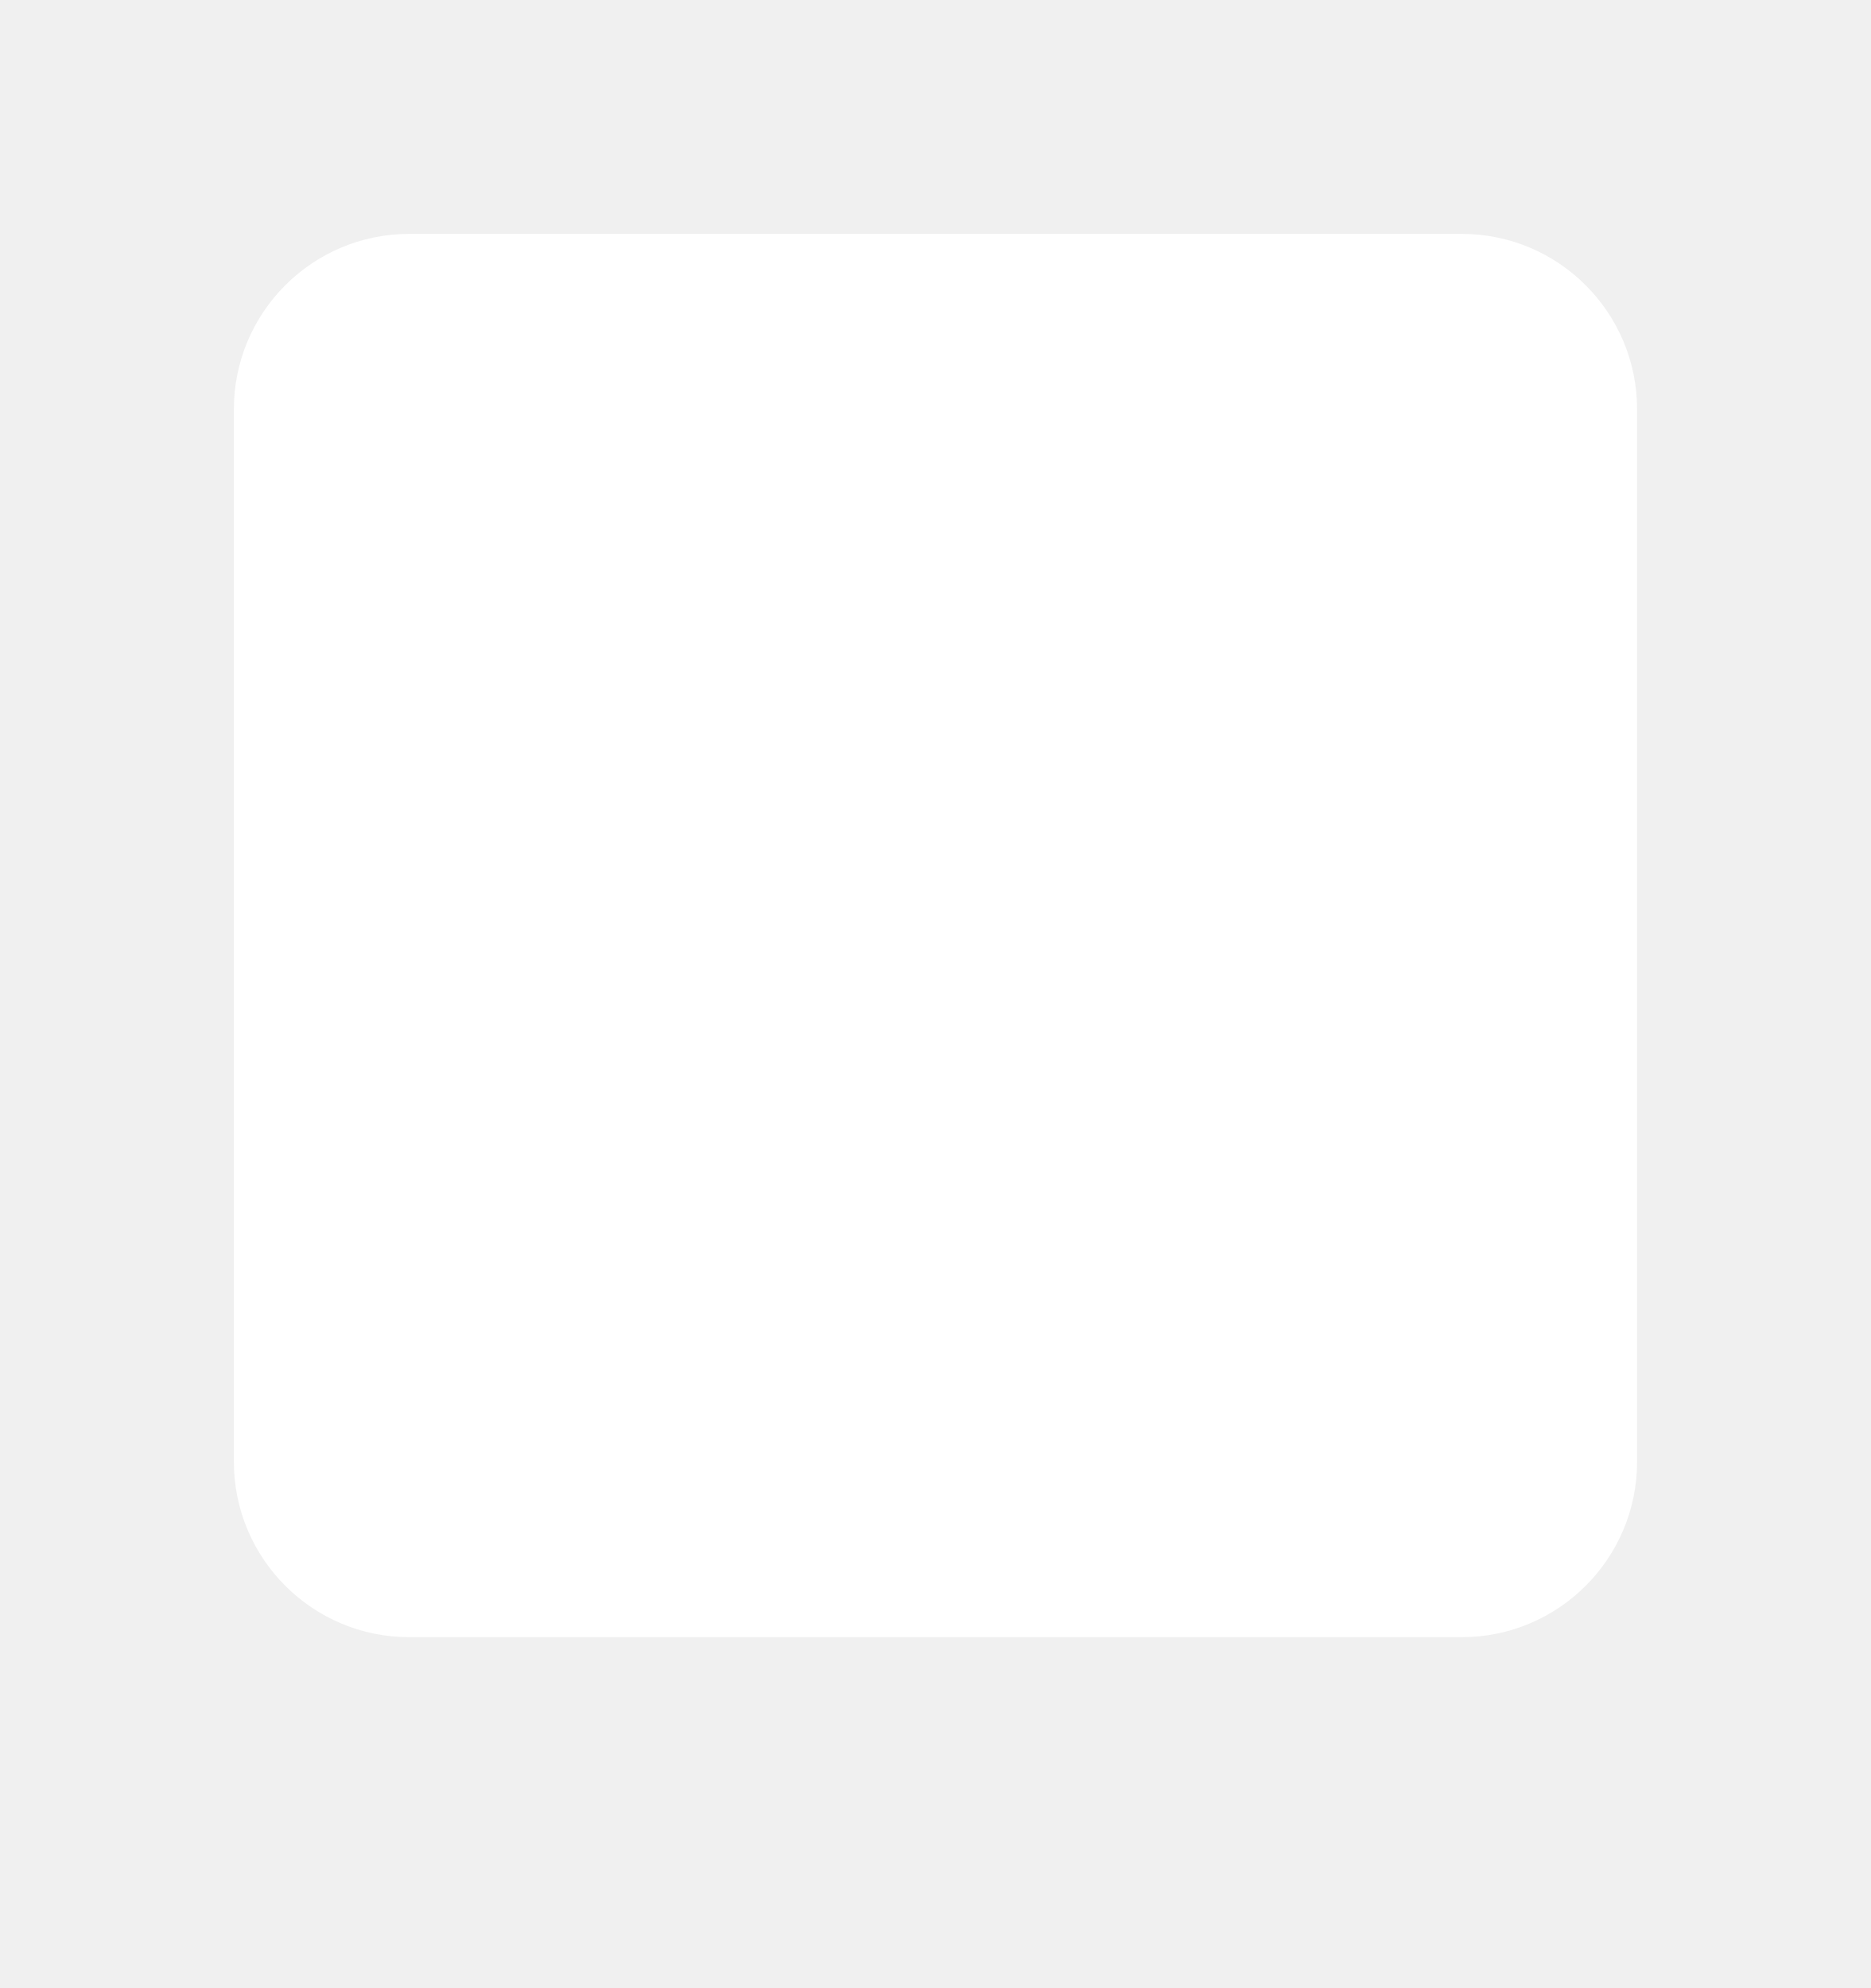
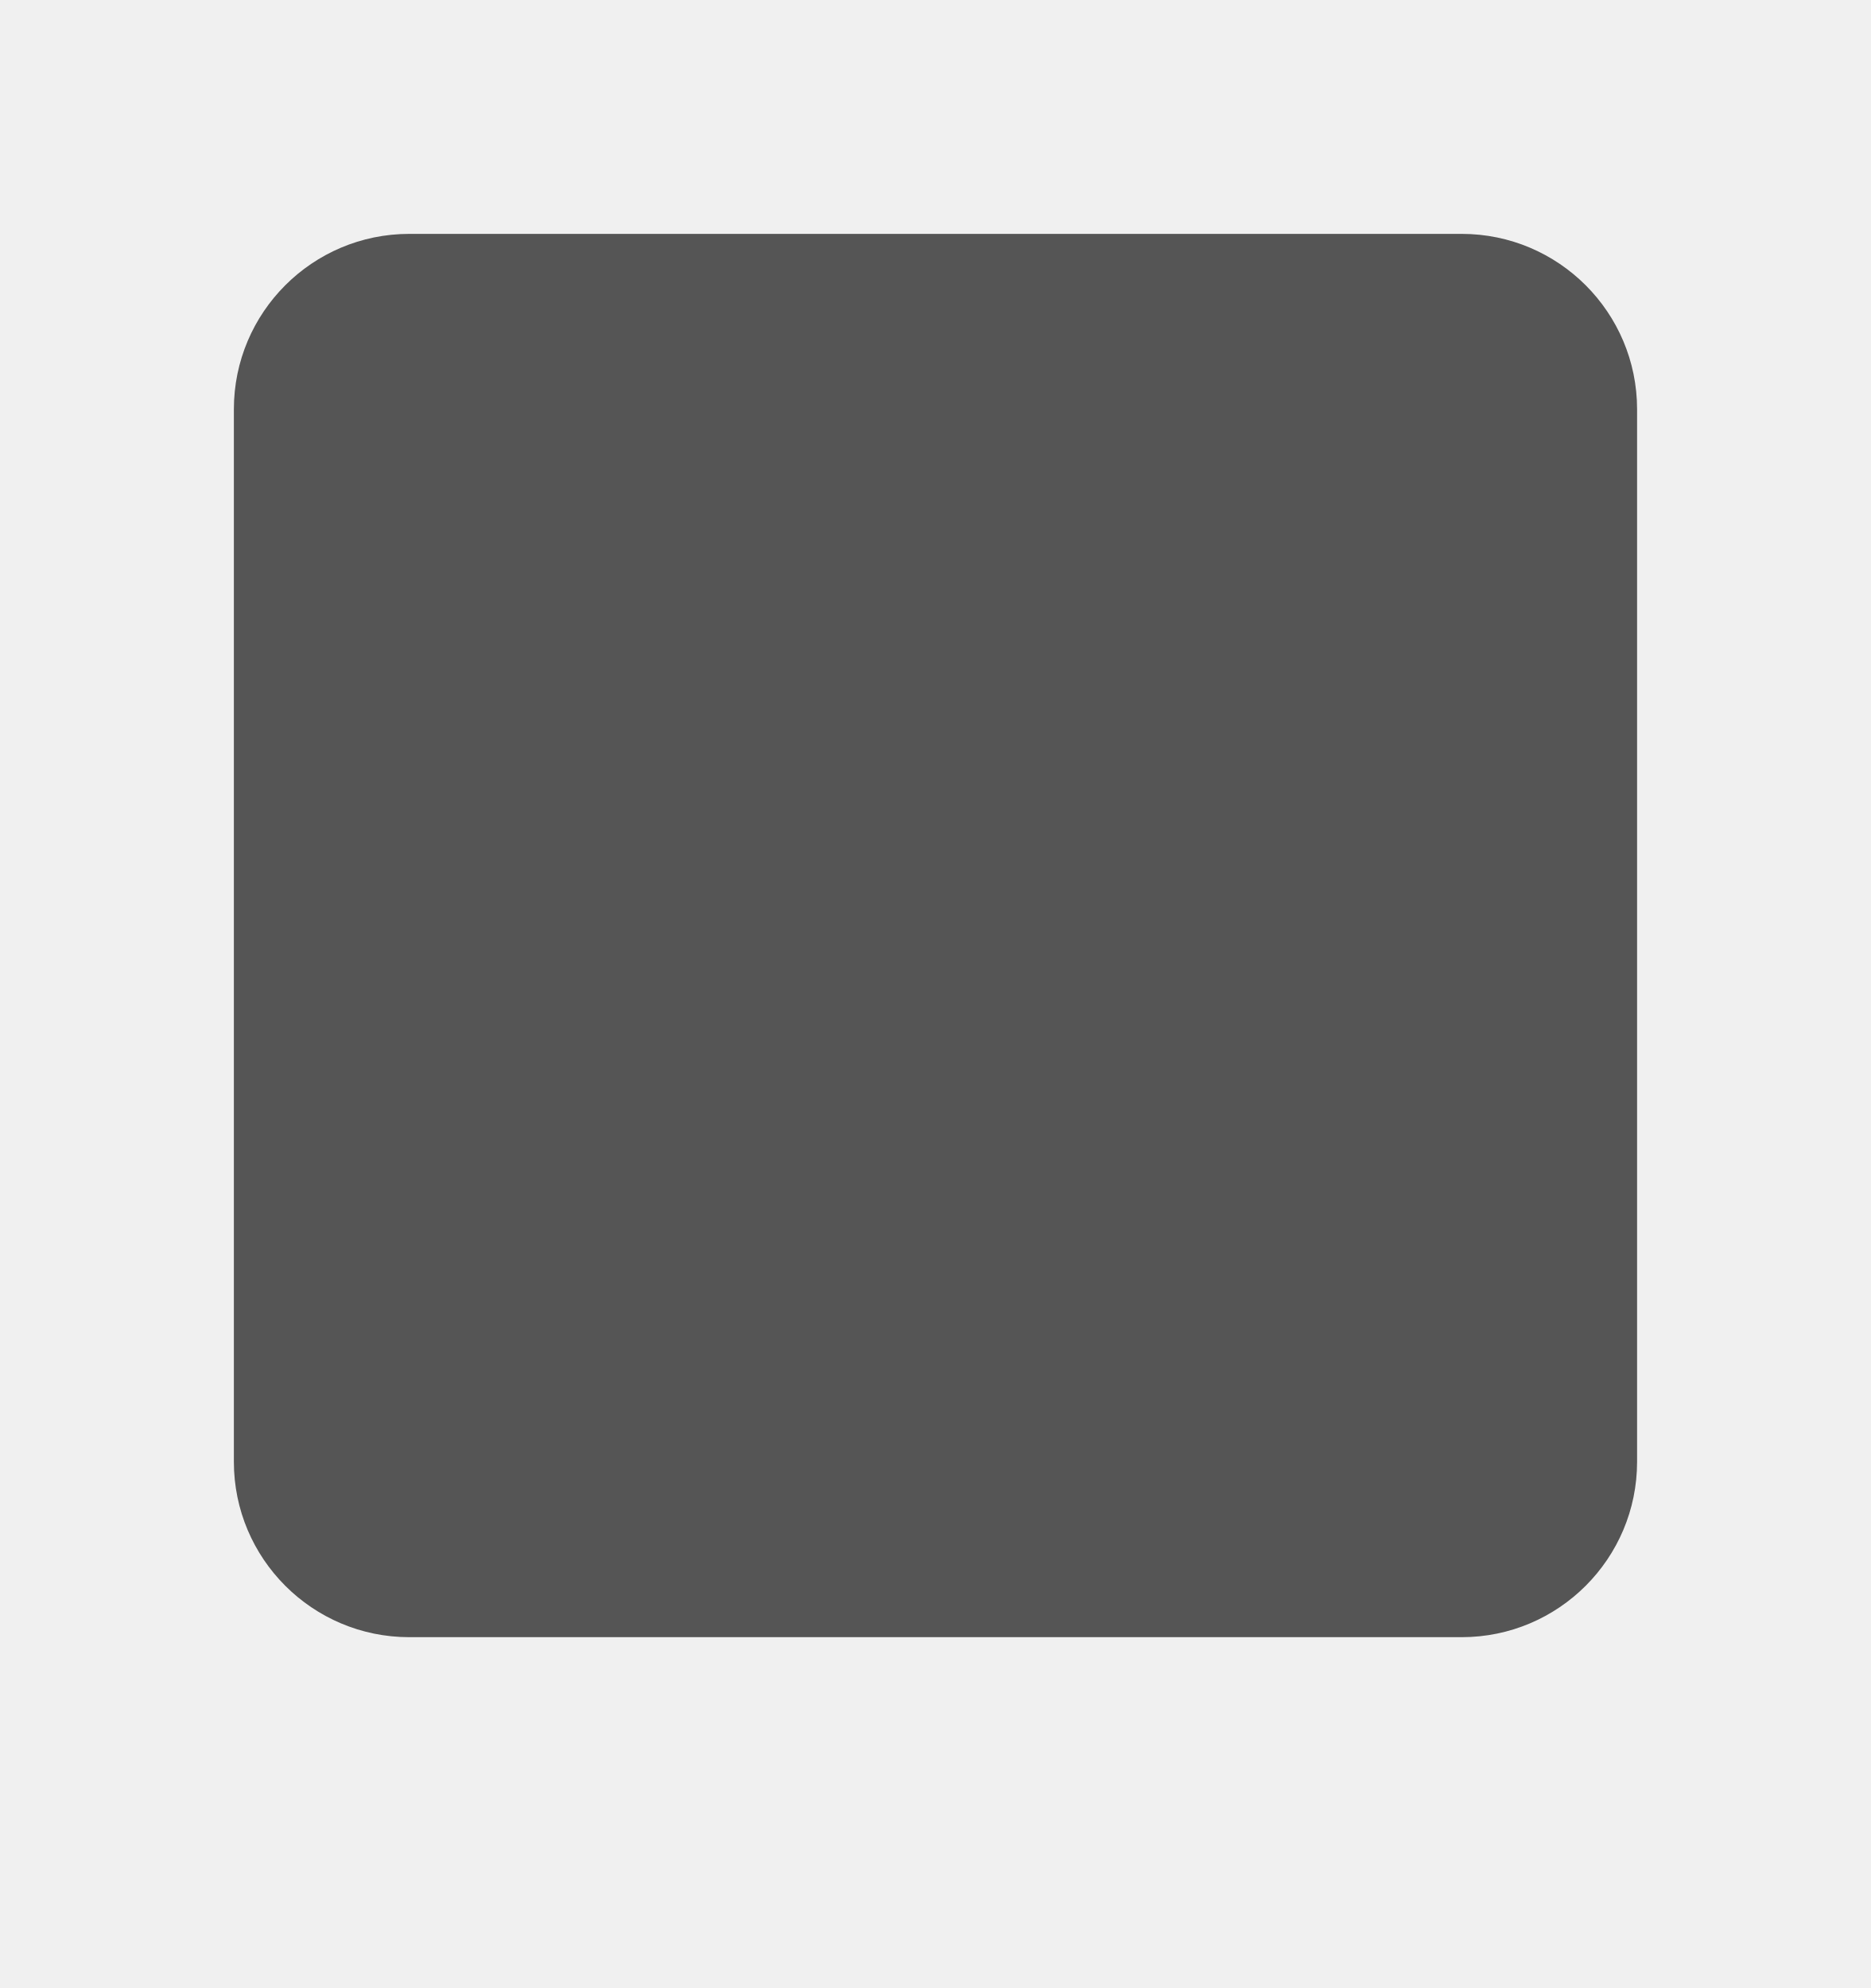
<svg xmlns="http://www.w3.org/2000/svg" fill="none" height="17" viewBox="0 0 16 17" width="16">
-   <path d="m3.5 2c-.828 0-1.5.672-1.5 1.5v9c0 .828.672 1.5 1.5 1.5h9c.828 0 1.5-.672 1.5-1.5v-9c0-.828-.672-1.5-1.5-1.5z" fill="#fff" />
+   <path d="m3.5 2c-.828 0-1.5.672-1.5 1.5v9c0 .828.672 1.5 1.5 1.5h9c.828 0 1.5-.672 1.5-1.5v-9c0-.828-.672-1.5-1.5-1.5z" fill="#555" />
</svg>
